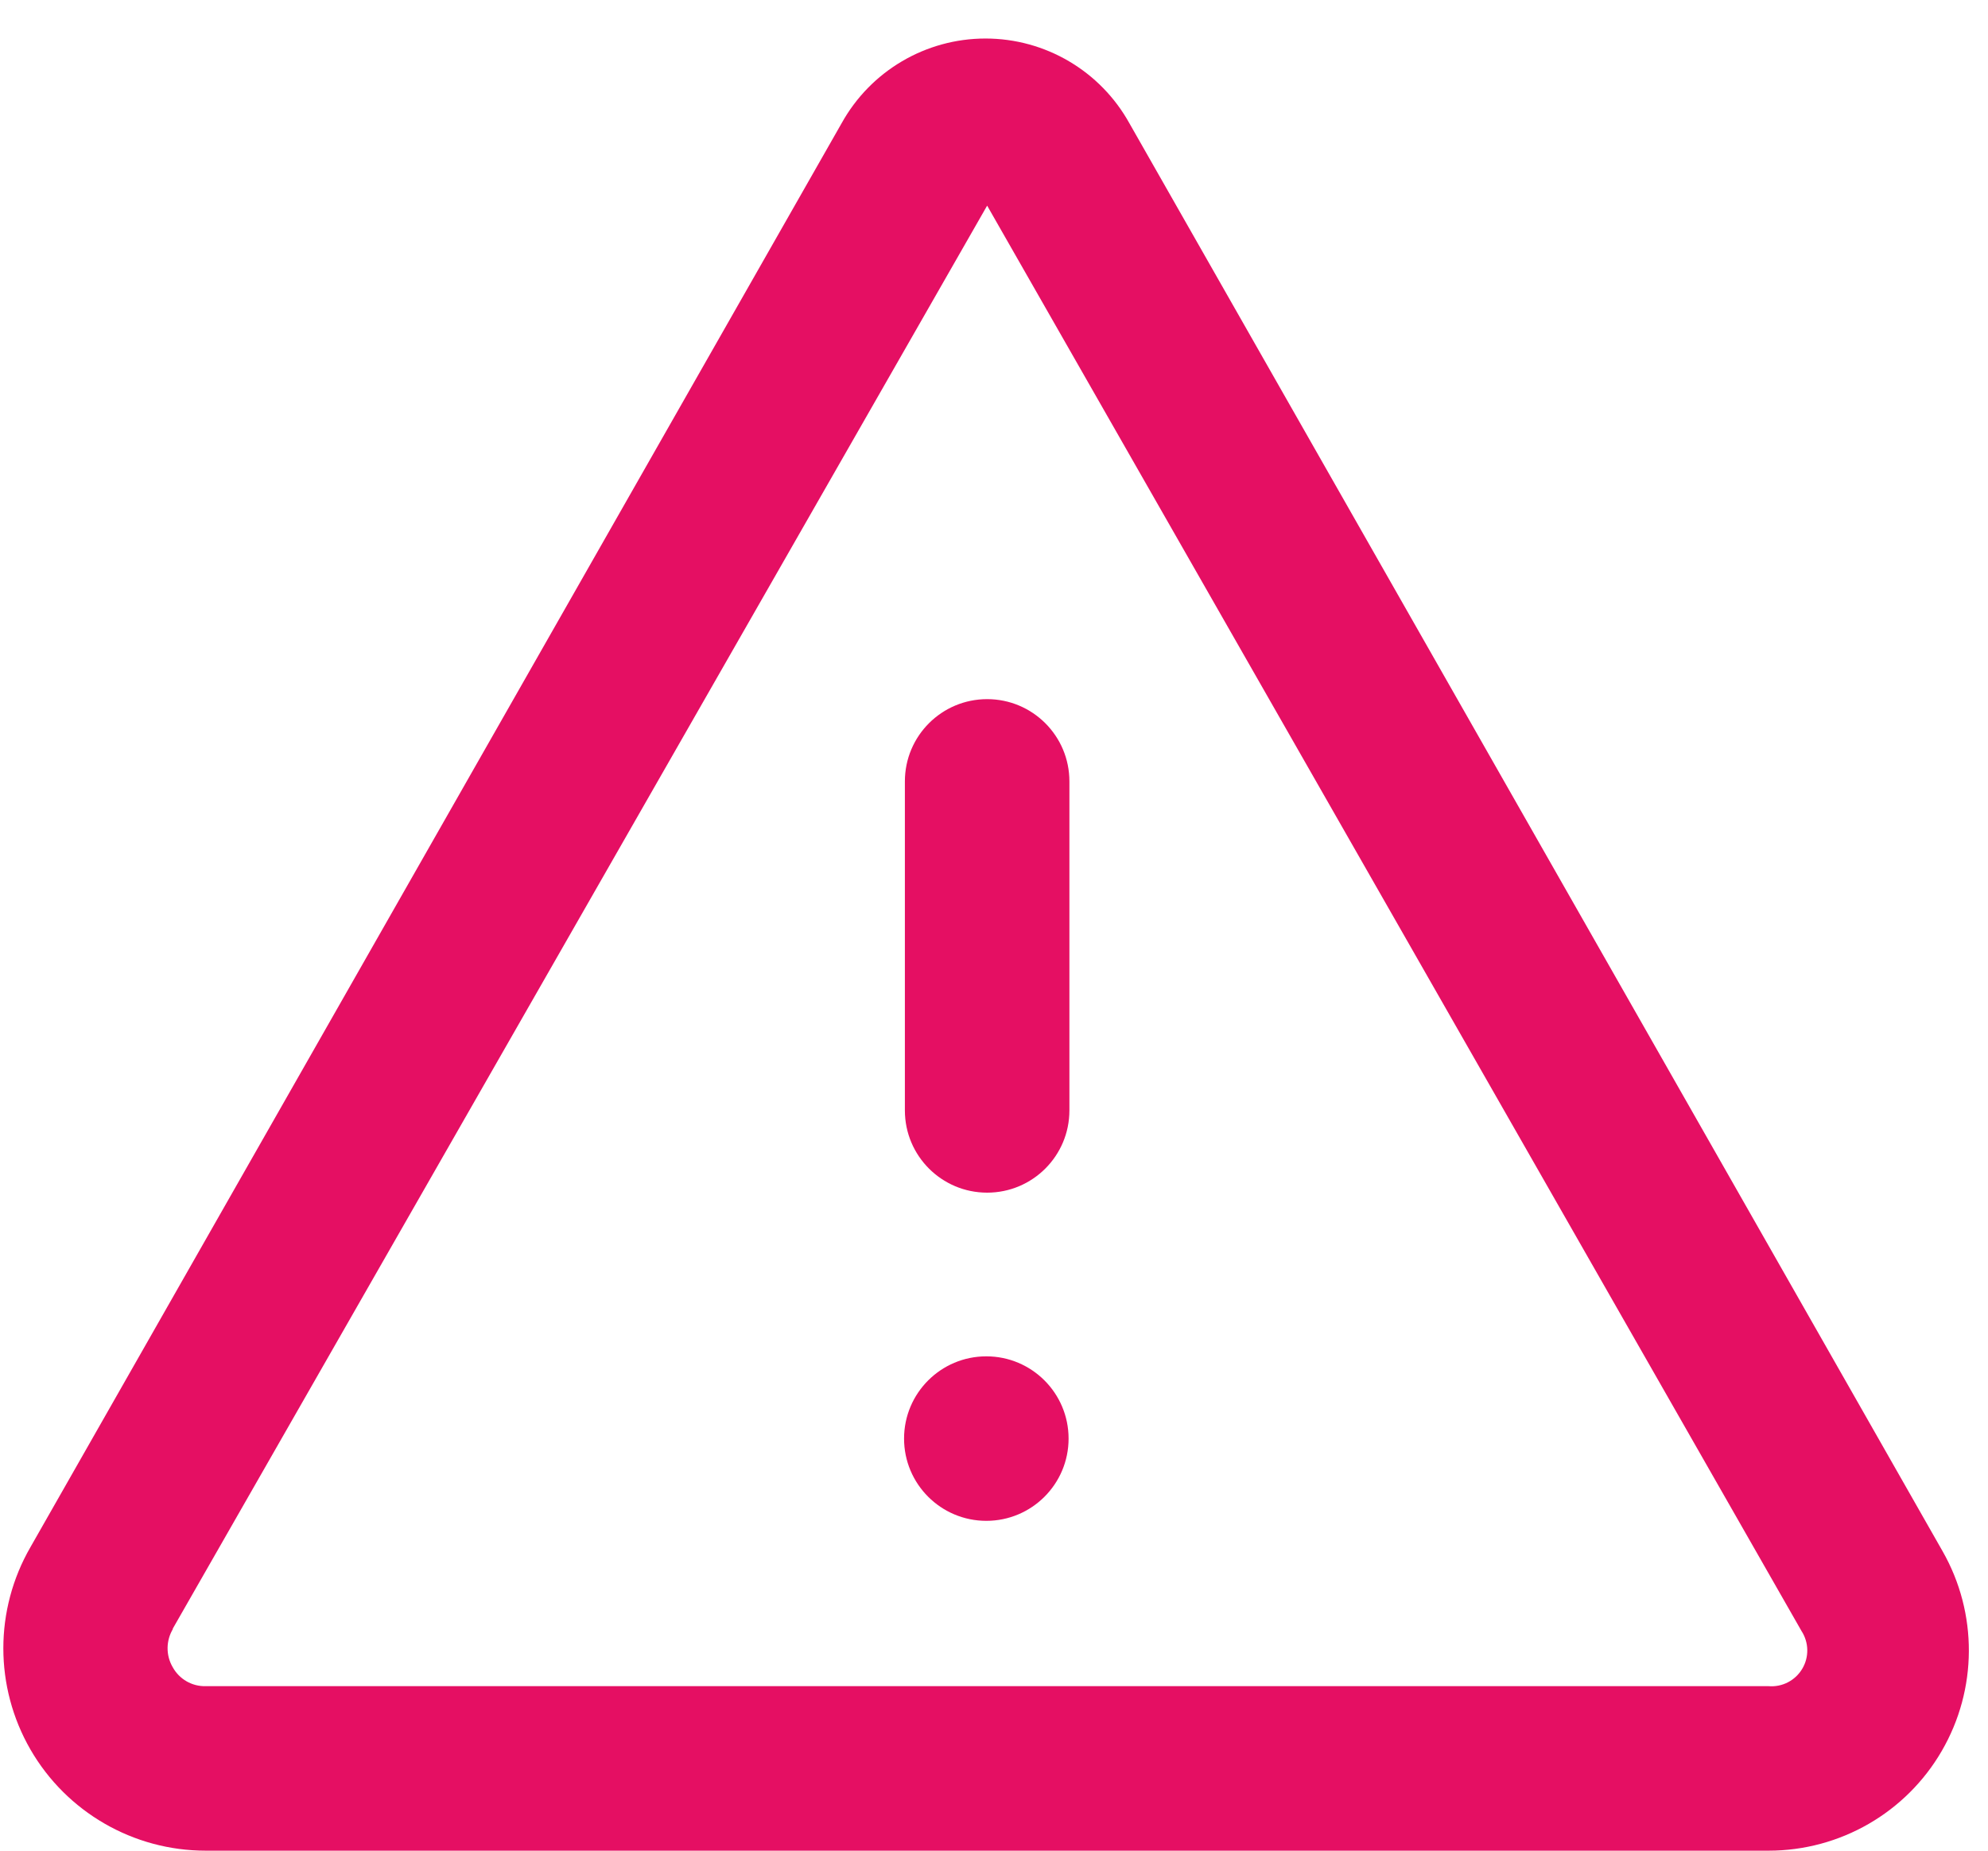
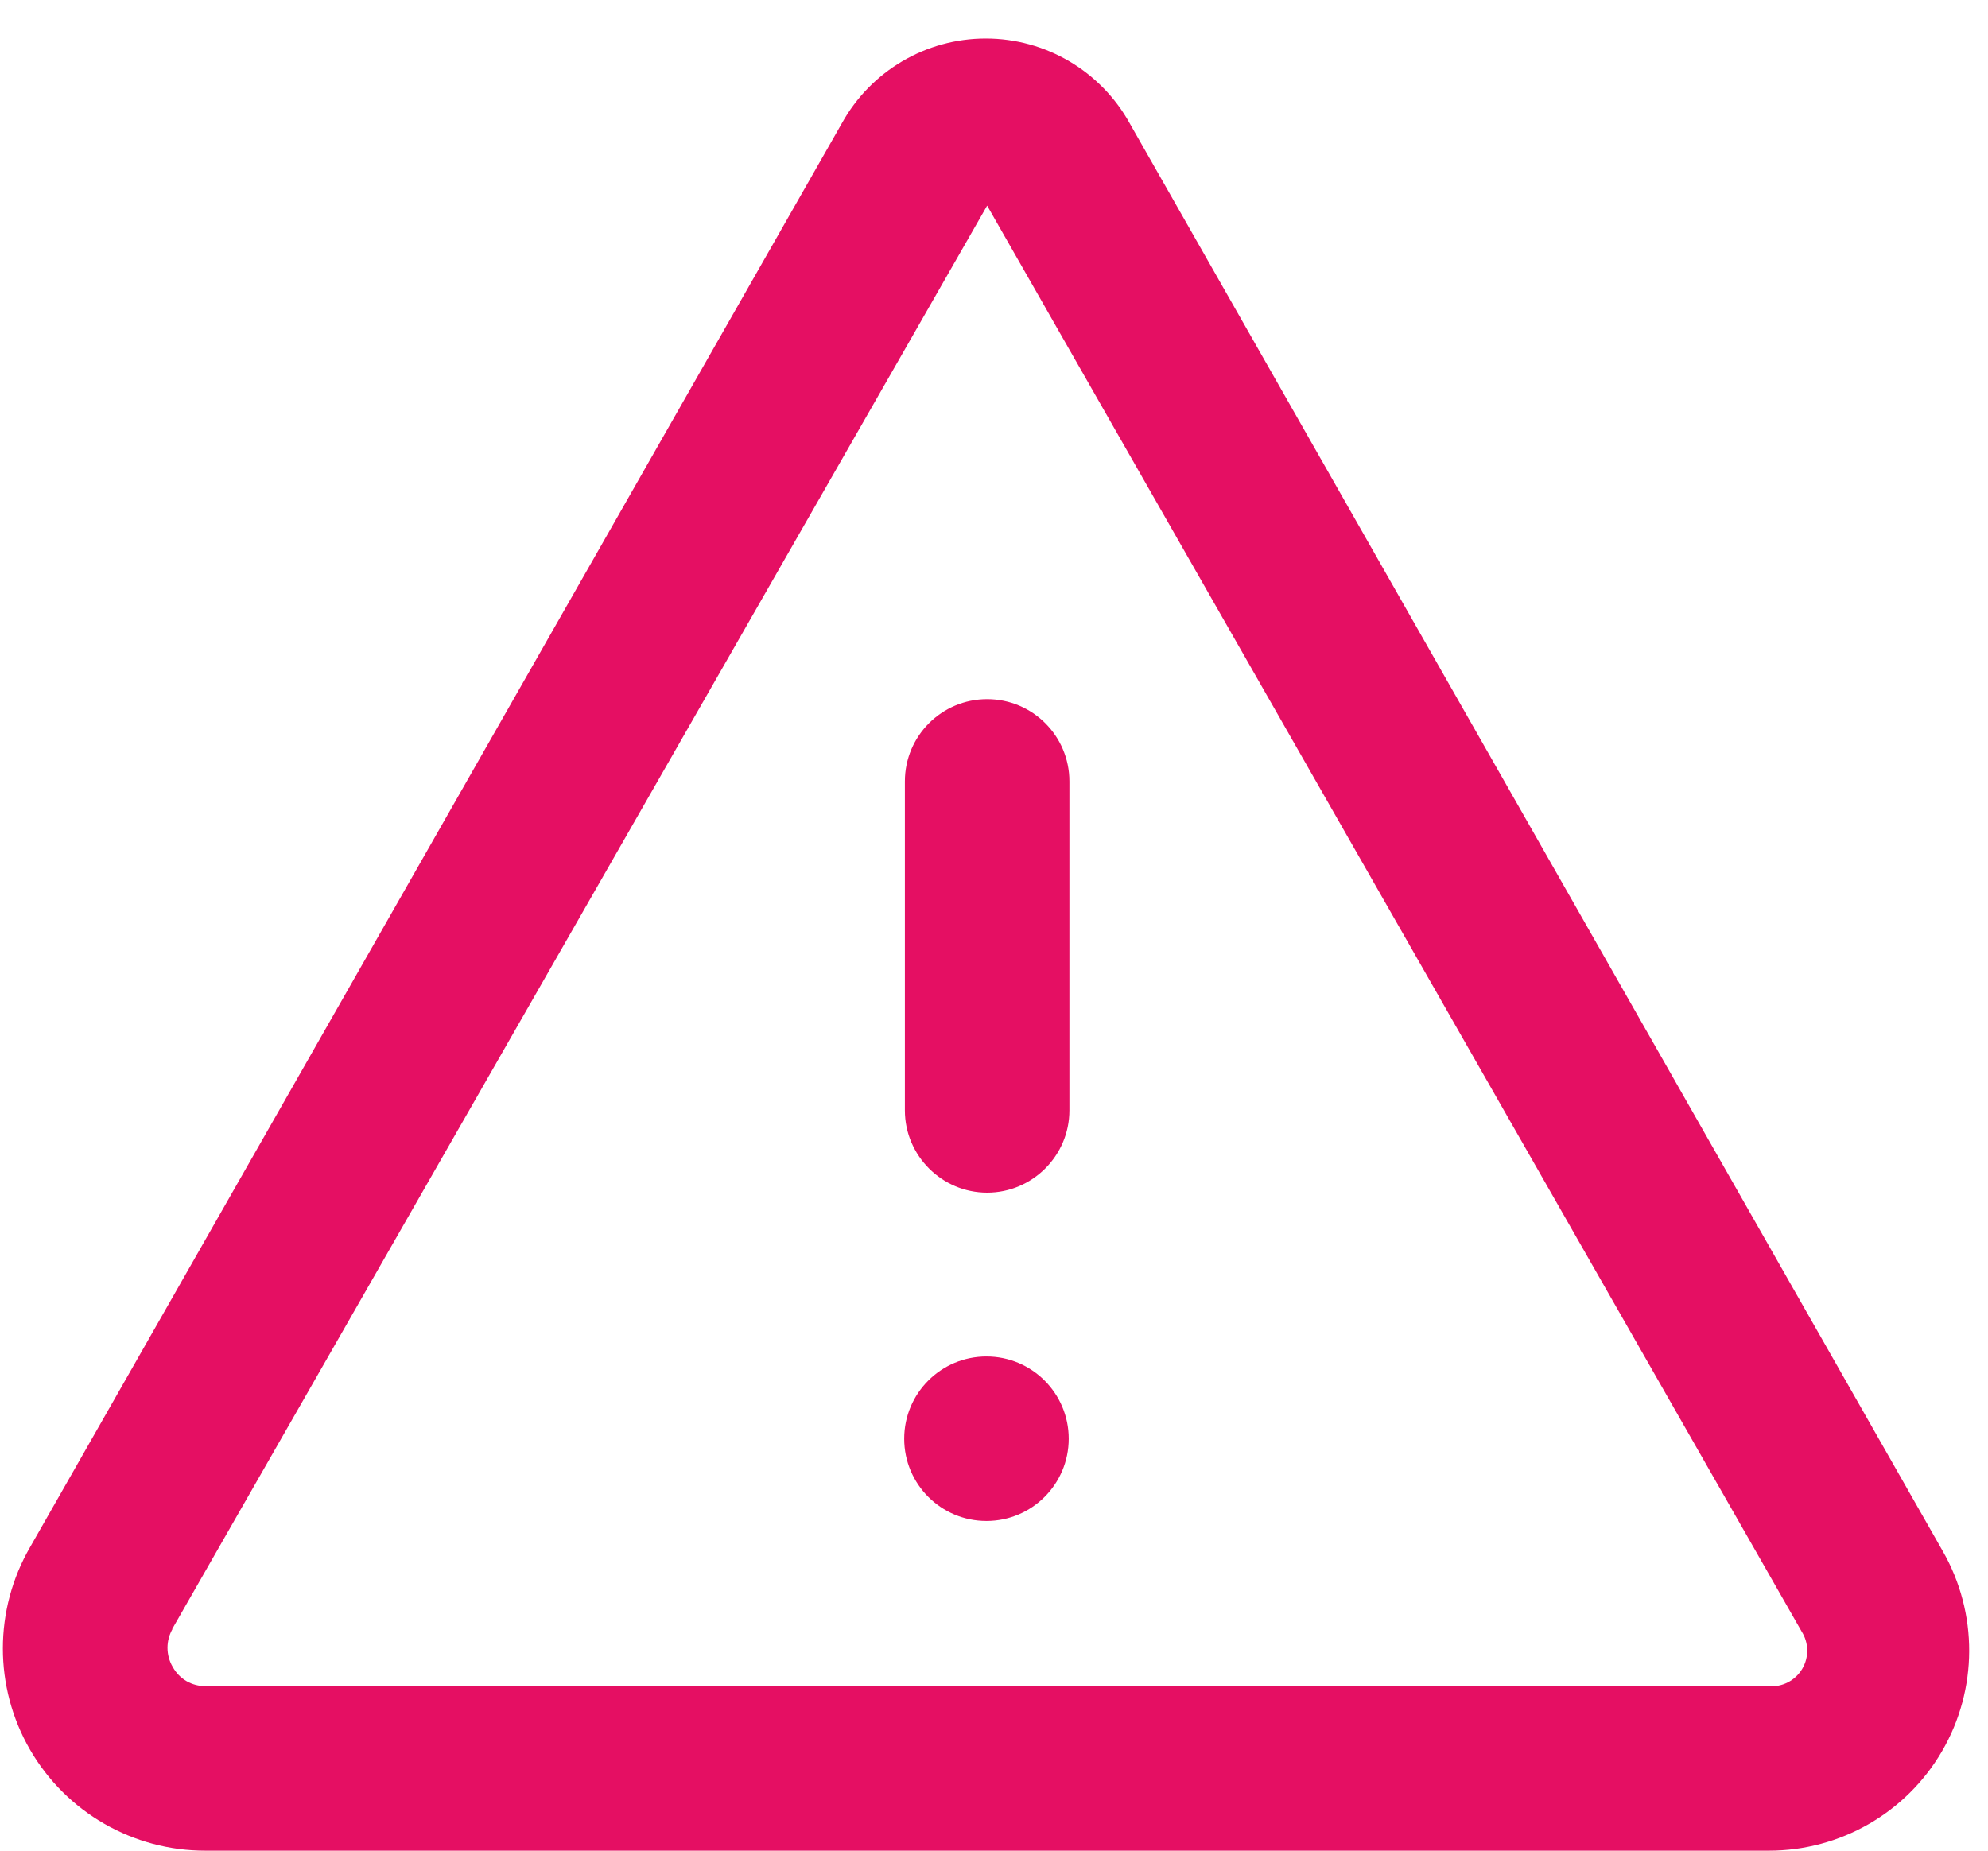
- <svg xmlns="http://www.w3.org/2000/svg" width="29px" height="27px" viewBox="0 0 29 27" version="1.1">
-   <defs />
-   <g id="Page-1" stroke="none" stroke-width="1" fill="#E50F63" fill-rule="evenodd">
-     <g id="Flöde---med-drift" transform="translate(-57, -594)" fill="#E50F63" fill-rule="nonzero">
-       <g id="Menu-Copy-2" transform="translate(0, 584)">
-         <g id="Triangel" transform="translate(46, 0)">
-           <g transform="translate(11, 10)">
-             <path d="M3,27 L25.8,27 C26.841,27 27.803,26.446 28.325,25.546 C28.848,24.646 28.853,23.536 28.338,22.632 L16.476,1.8 C16.053,1.036 15.249,0.562 14.376,0.562 C13.503,0.562 12.699,1.036 12.276,1.8 L0.444,22.572 C-0.083,23.485 -0.083,24.61 0.444,25.524 C0.971,26.437 1.945,27 3,27 Z M2.514,23.772 L14.4,3 L26.28,23.796 C26.388,23.963 26.392,24.177 26.29,24.347 C26.188,24.518 25.998,24.616 25.8,24.6 L3,24.6 C2.801,24.605 2.616,24.498 2.52,24.324 C2.417,24.149 2.42,23.932 2.526,23.76 L2.514,23.772 Z" id="Shape" />
-             <path d="M14.4,17.4 C15.063,17.4 15.6,16.863 15.6,16.2 L15.6,11.4 C15.6,10.737 15.063,10.2 14.4,10.2 C13.737,10.2 13.2,10.737 13.2,11.4 L13.2,16.2 C13.2,16.863 13.737,17.4 14.4,17.4 Z" id="Shape" />
-             <circle id="Oval" cx="14.388" cy="20.988" r="1.2" />
-           </g>
-         </g>
-       </g>
-     </g>
+ <svg xmlns="http://www.w3.org/2000/svg" width="29" height="27">
+   <g fill-rule="nonzero" fill="#E50F63">
+     <path d="M3 27h22.8a2.92 2.92 0 0 0 2.54-4.37L16.48 1.8a2.4 2.4 0 0 0-4.2 0L.44 22.57A2.95 2.95 0 0 0 3 27zm-.49-3.23L14.4 3l11.88 20.8a.52.52 0 0 1-.48.8H3c-.2 0-.38-.1-.48-.28a.55.55 0 0 1 0-.56v.01z" />
+     <path d="M14.4 17.4c.66 0 1.2-.54 1.2-1.2v-4.8a1.2 1.2 0 1 0-2.4 0v4.8c0 .66.54 1.2 1.2 1.2z" />
+     <circle cx="14.39" cy="20.99" r="1.2" />
  </g>
</svg>
